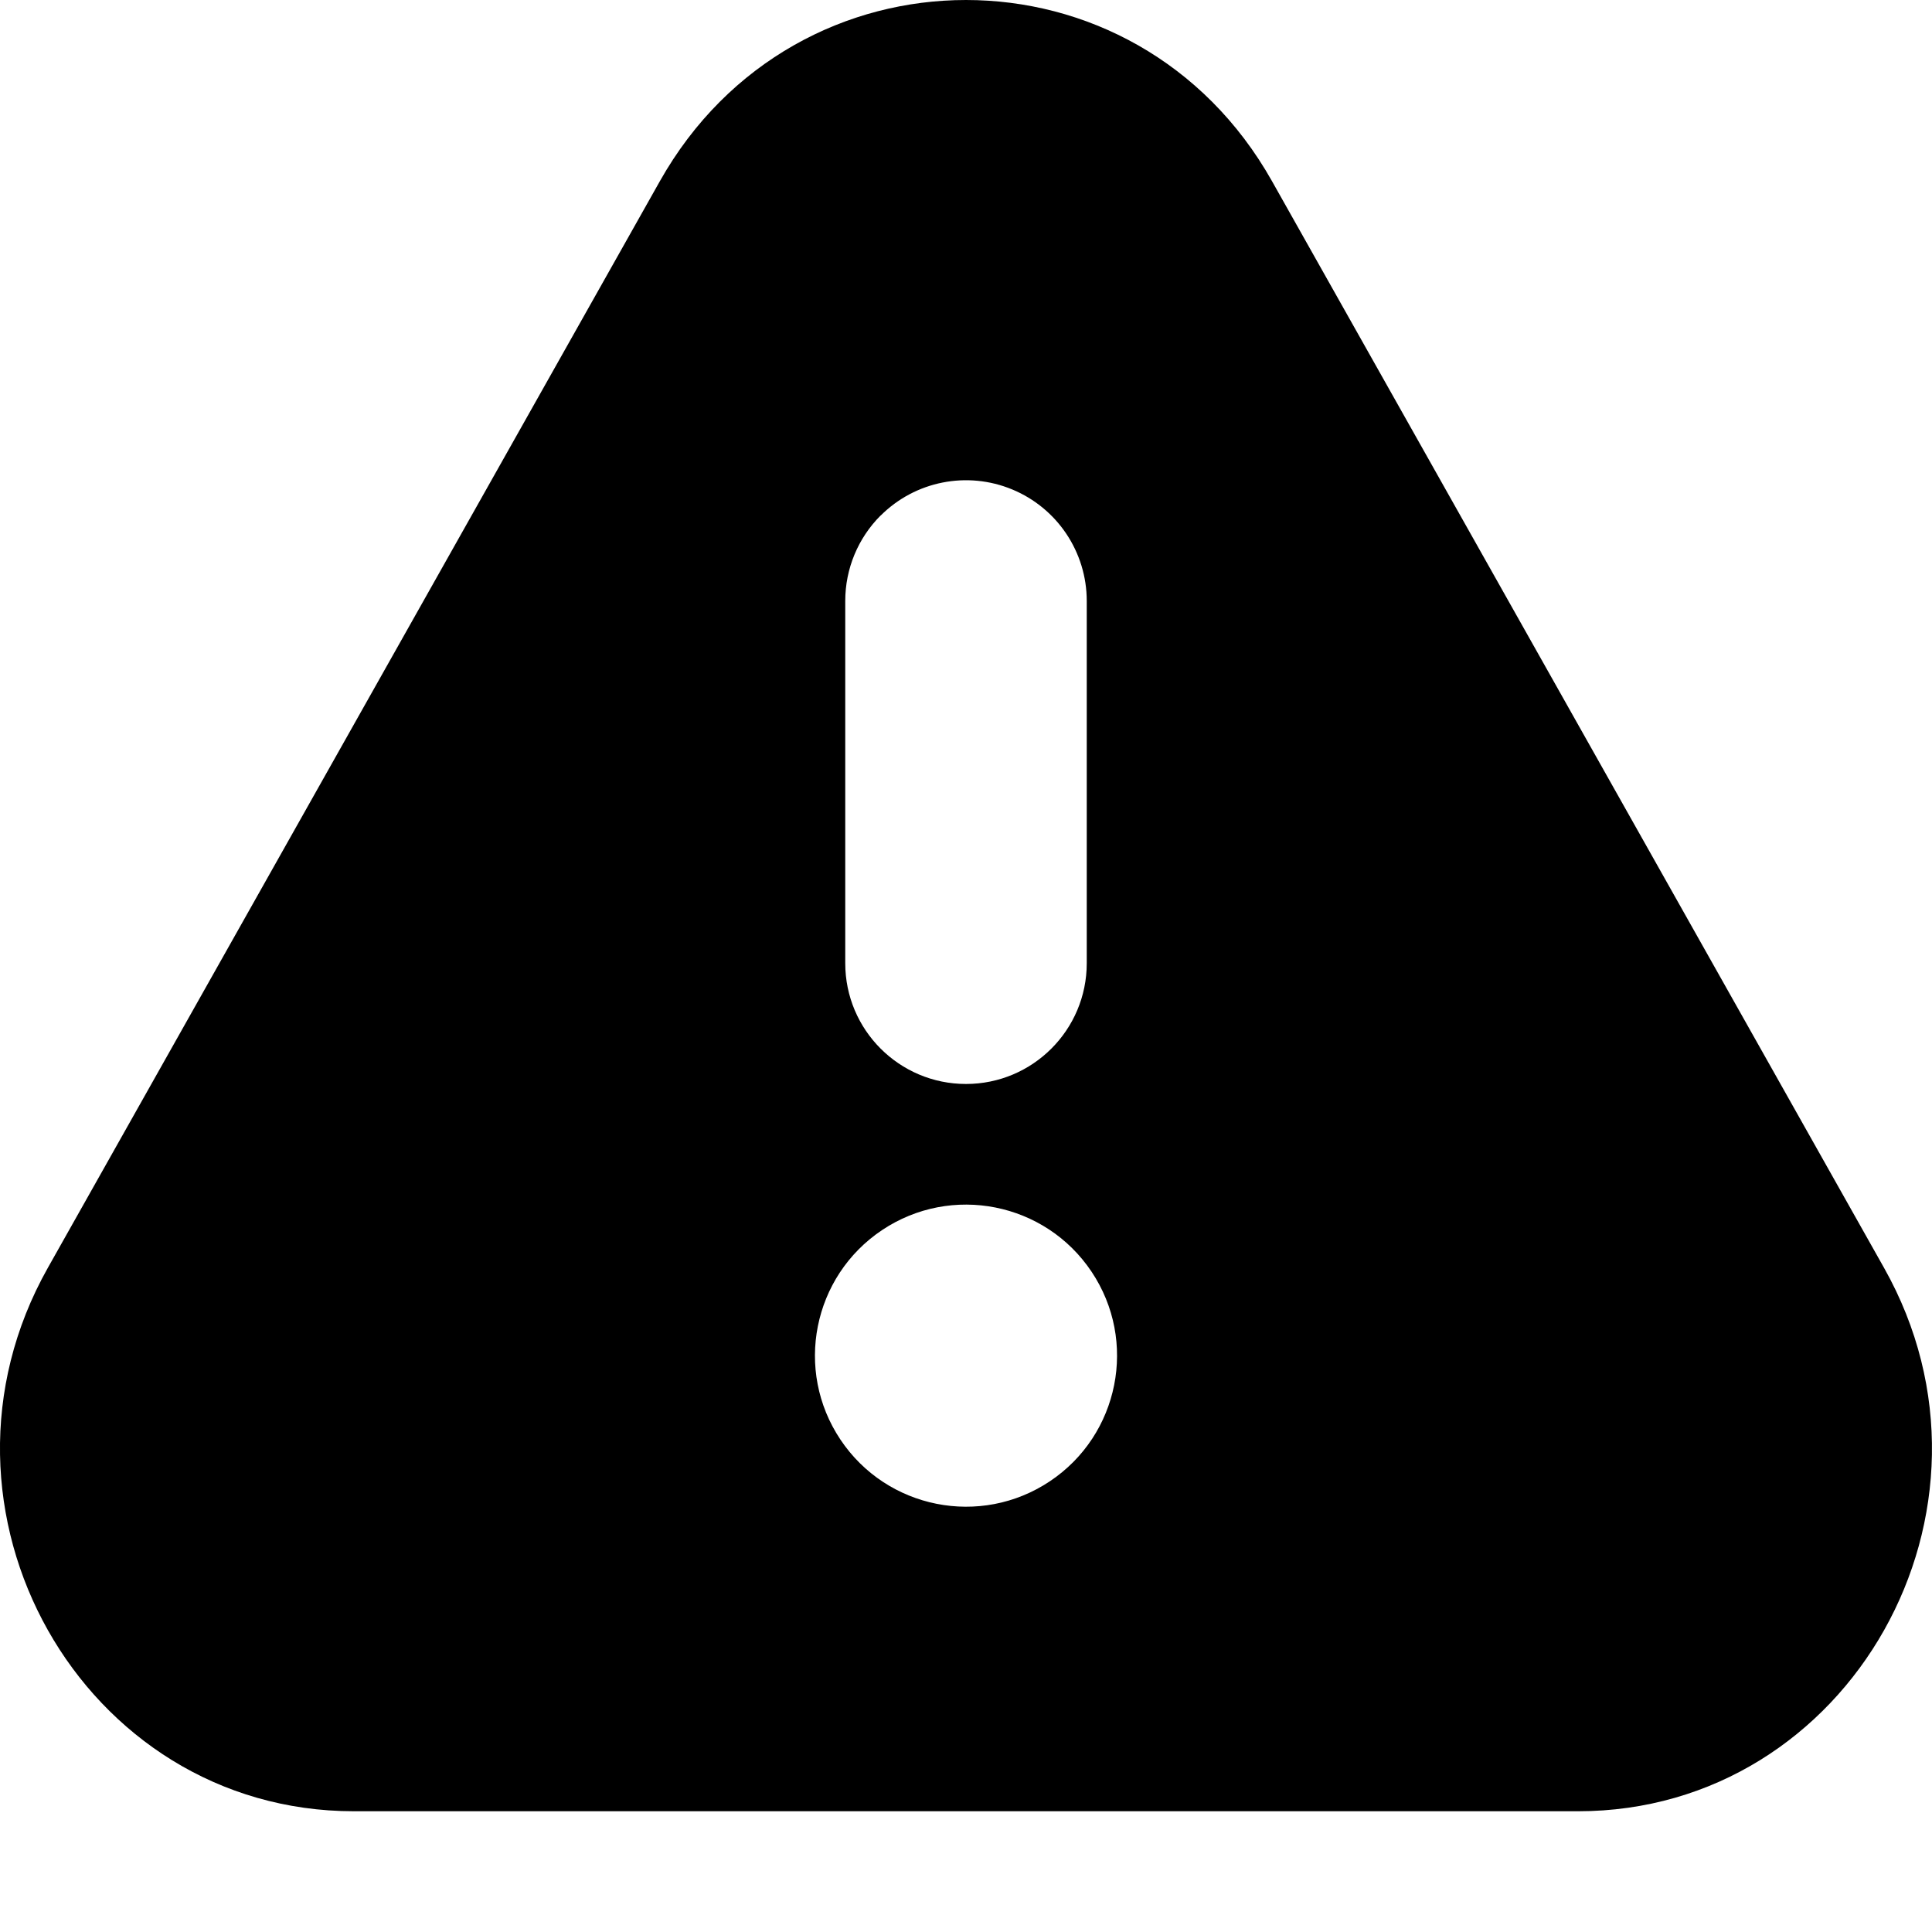
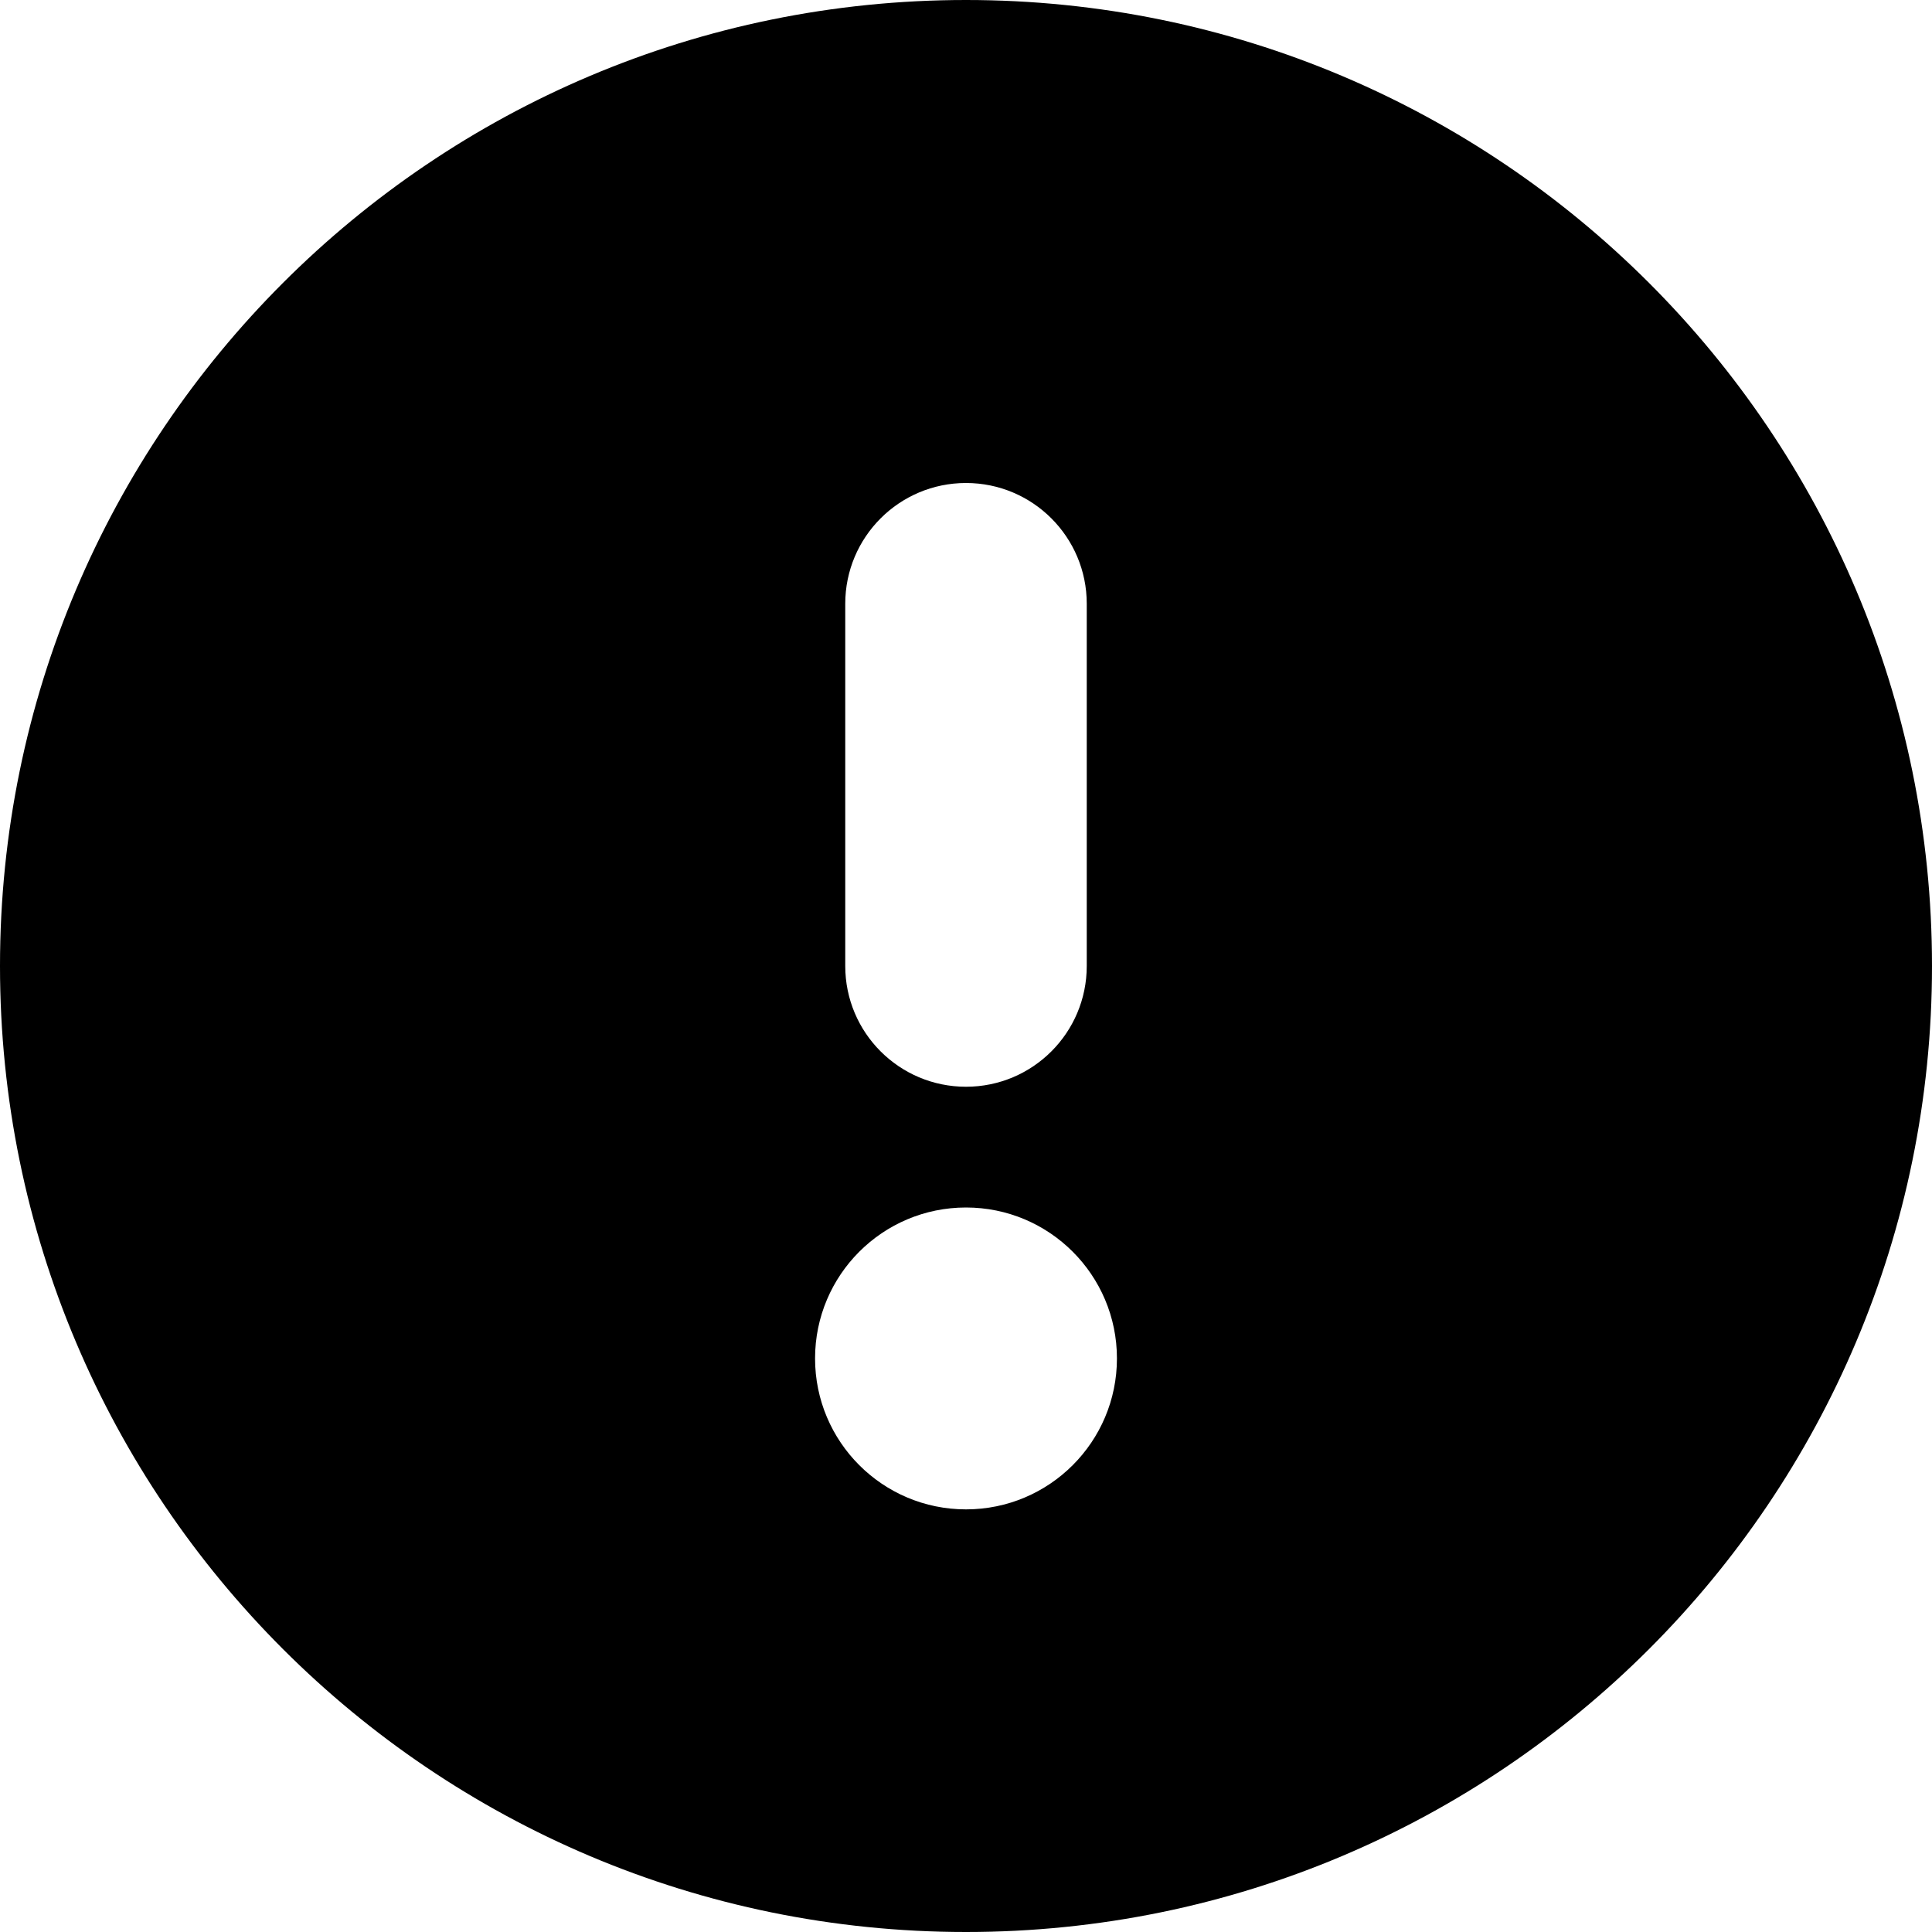
<svg xmlns="http://www.w3.org/2000/svg" width="16" height="16" viewBox="0 0 16 16" fill="none">
-   <path fill-rule="evenodd" clip-rule="evenodd" d="M10.534 1.5c-1.126-2-3.942-2-5.069 0l-5.069 9C-.73 12.5.678 15 2.931 15h10.138c2.253 0 3.661-2.5 2.534-4.5l-5.069-9zm-3.229 8.687a1.25 1.25 0 1 1 1.39 2.08 1.25 1.25 0 0 1-1.39-2.08zM7.293 4.27A1 1 0 0 1 9 4.977v3a1 1 0 0 1-2 0v-3a1 1 0 0 1 .293-.708z" fill="currentColor" />
+   <path fill-rule="evenodd" clip-rule="evenodd" d="M8 0a8 8 0 1 0 0 16A8 8 0 0 0 8 0zM7 5a1 1 0 0 1 2 0v3a1 1 0 0 1-2 0V5zm1 7.5A1.25 1.25 0 1 1 8 10a1.25 1.25 0 0 1 0 2.5z" fill="currentColor" />
</svg>
